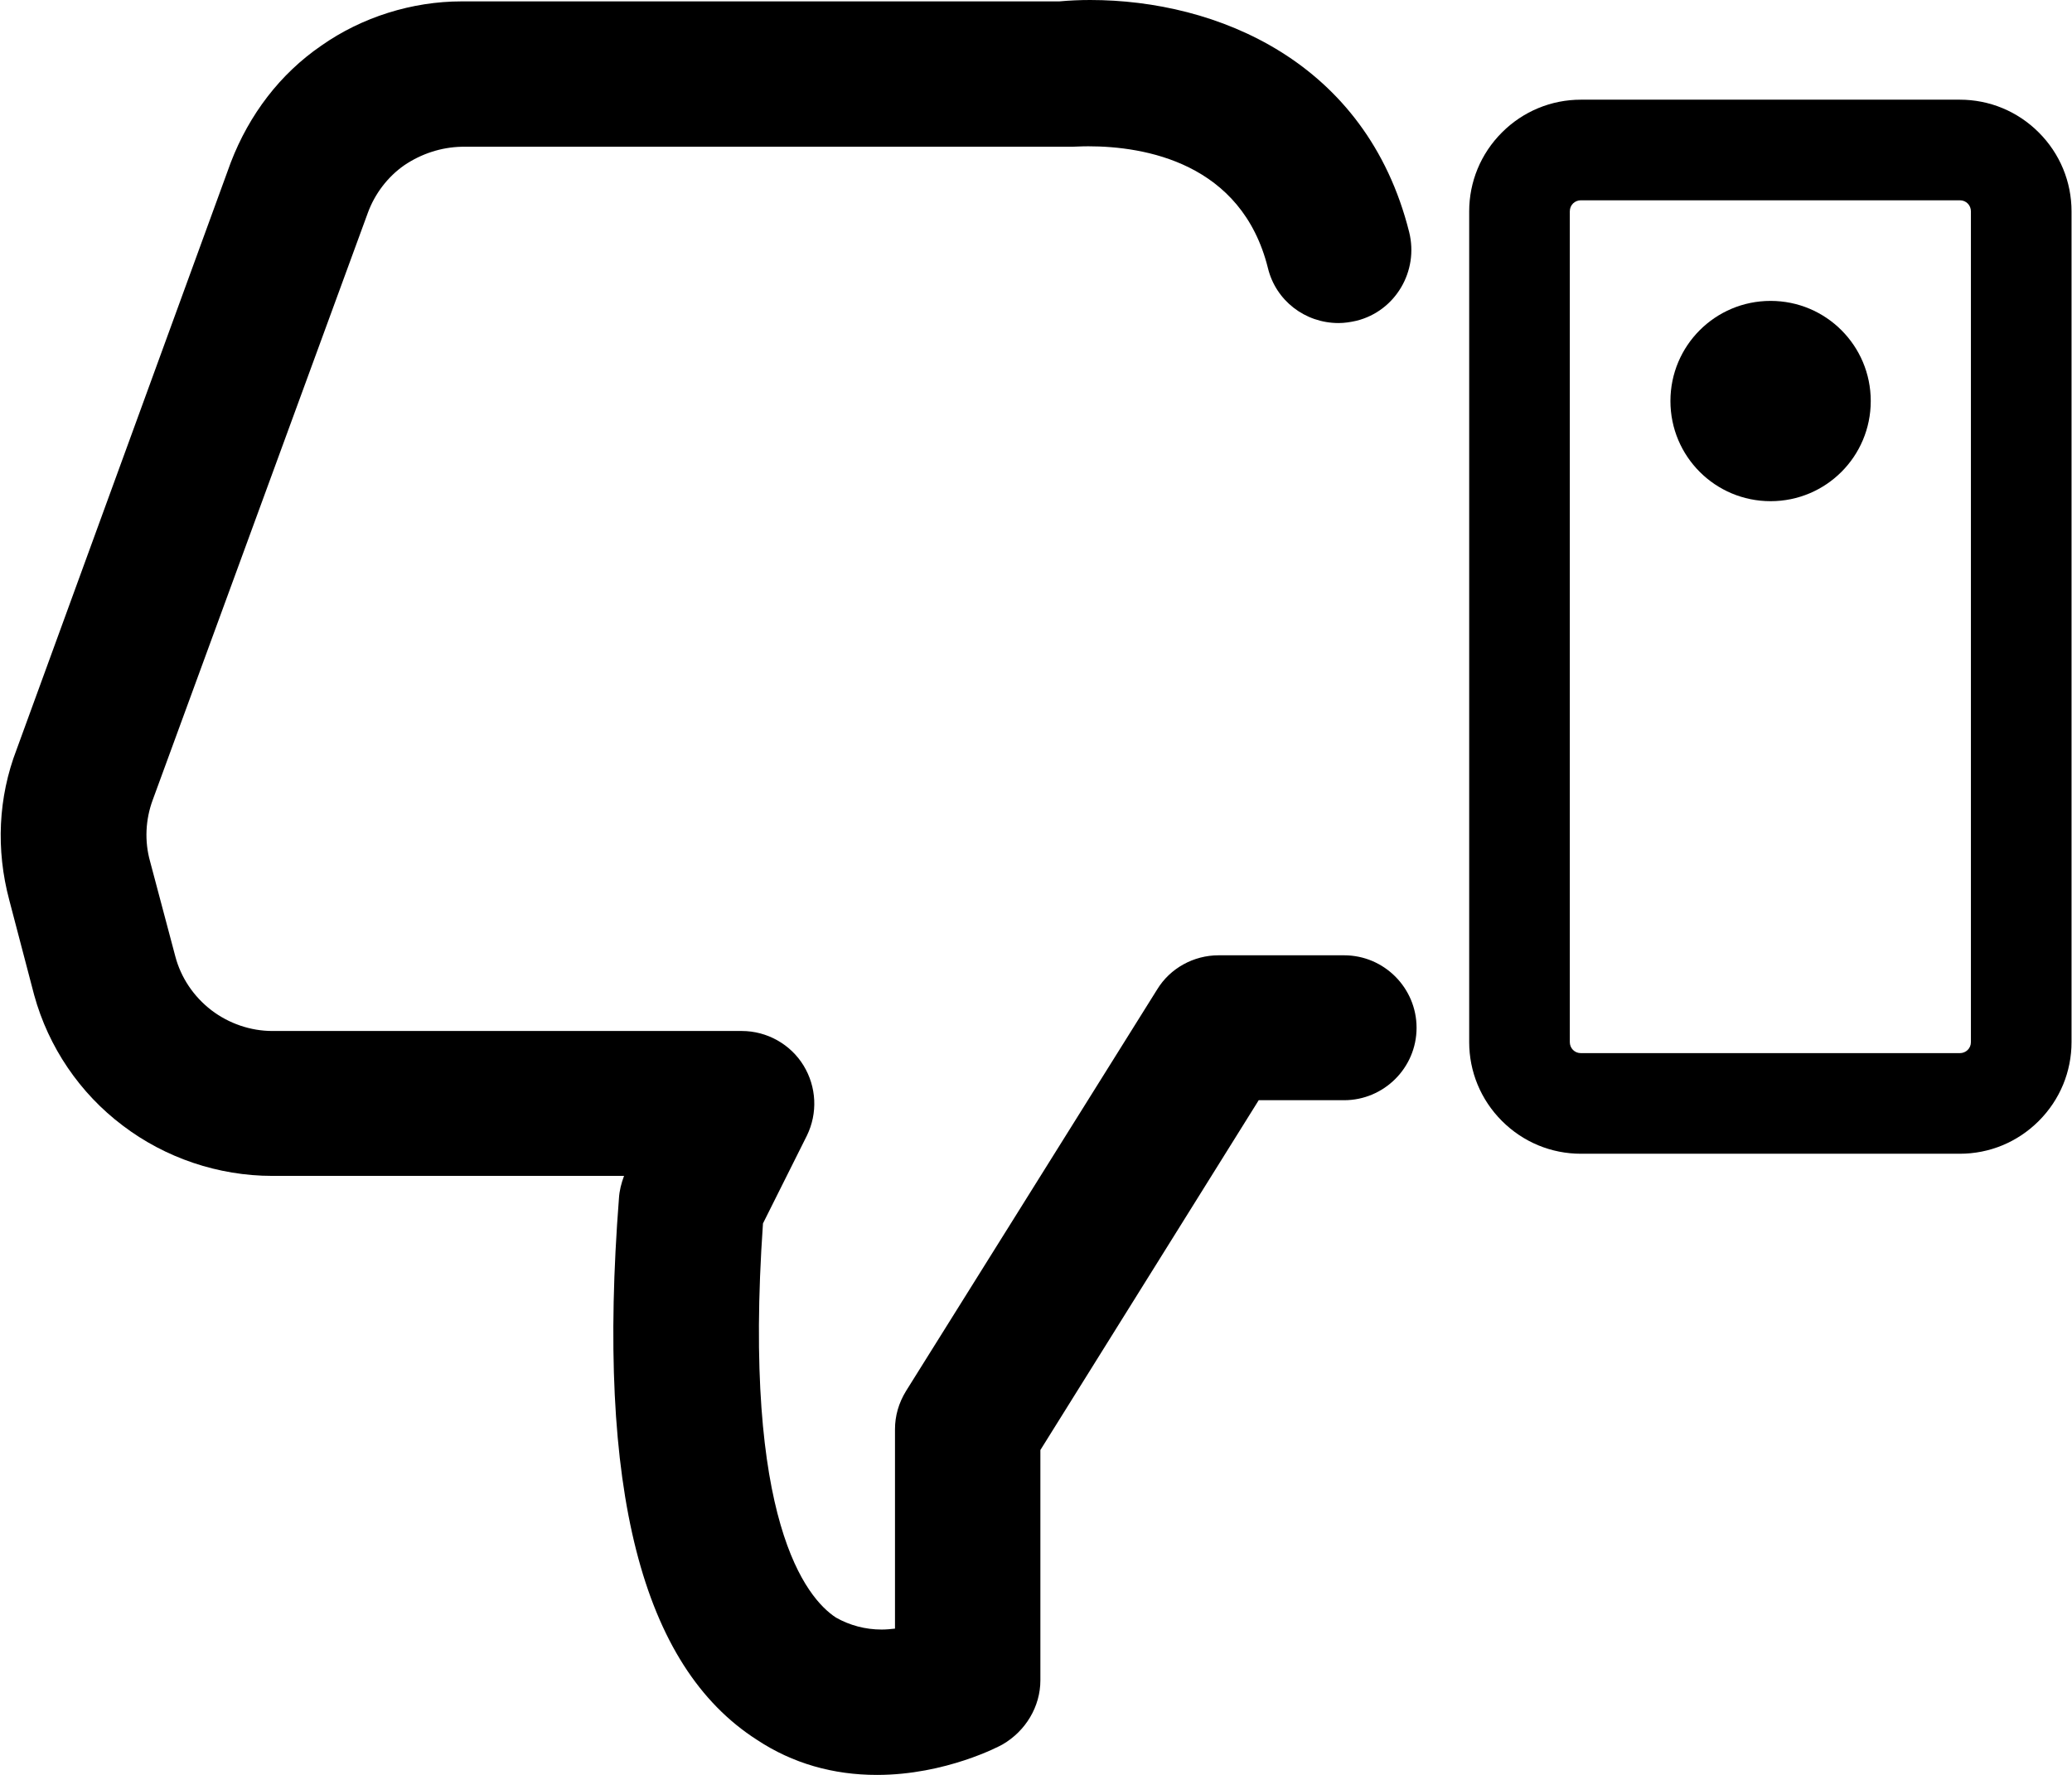
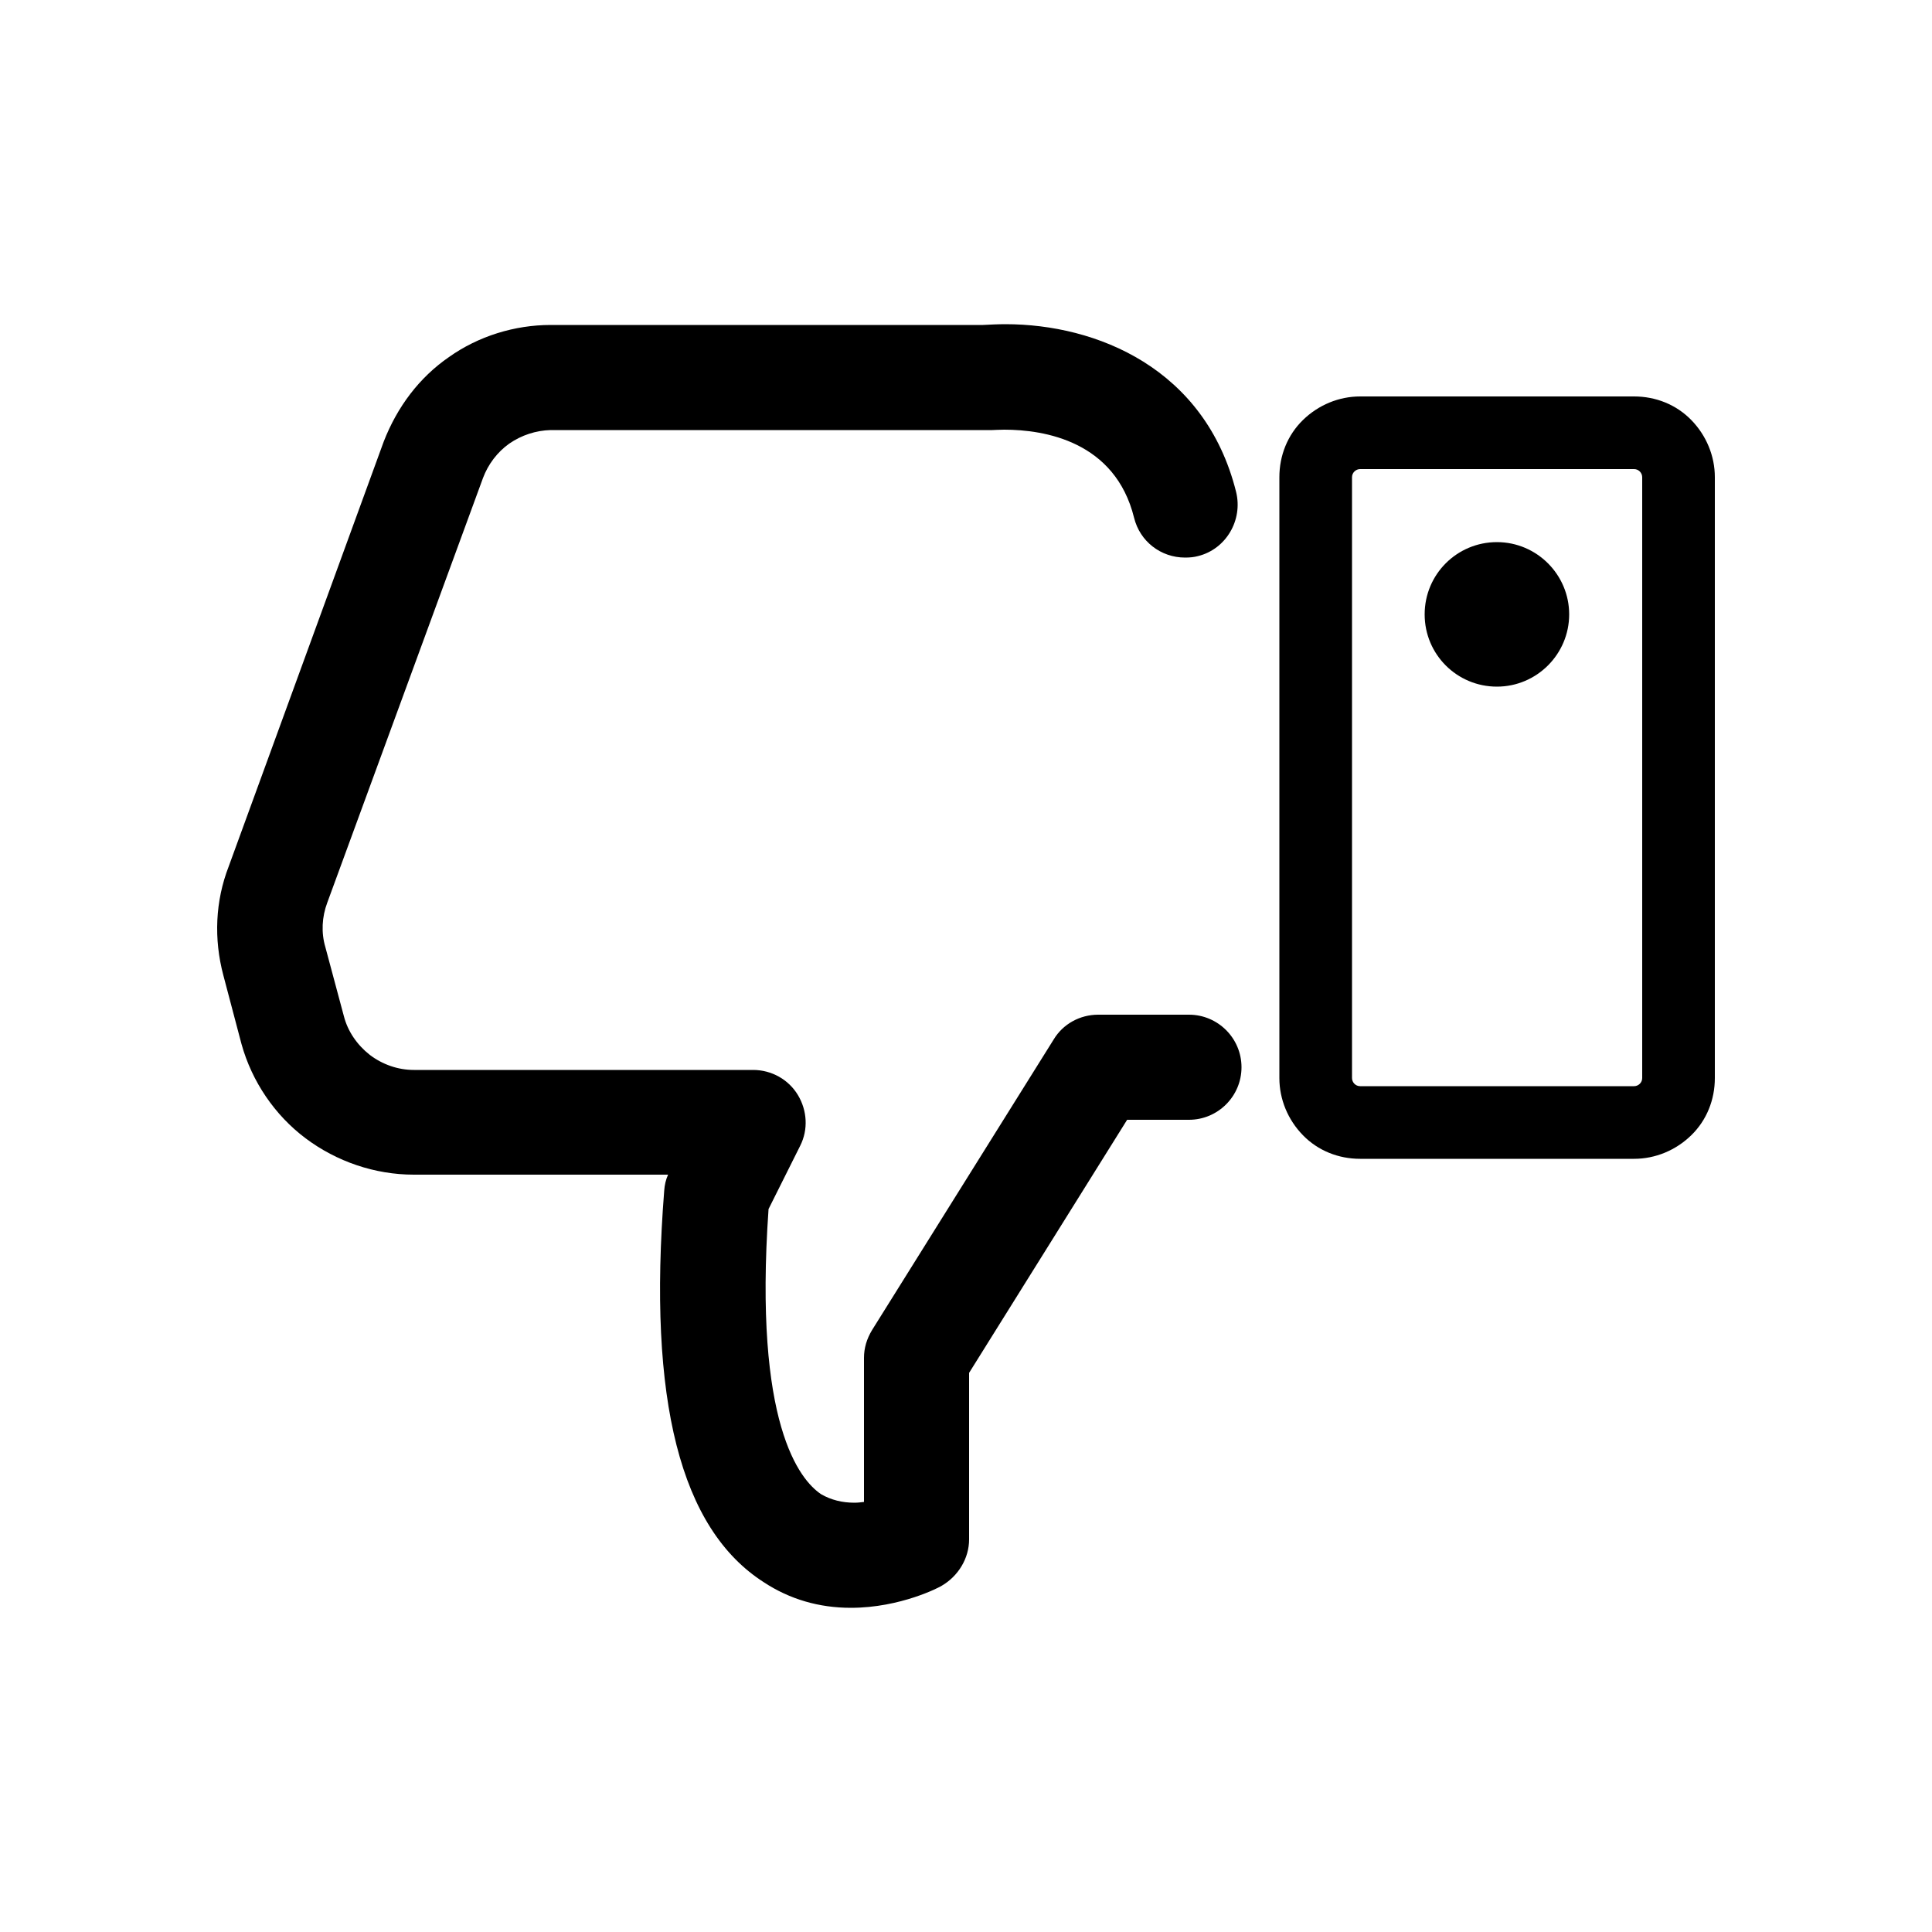
- <svg xmlns="http://www.w3.org/2000/svg" version="1.1" id="Layer_1" x="0px" y="0px" viewBox="0 0 448.9 384.5" style="enable-background:new 0 0 448.9 384.5;" xml:space="preserve">
+ <svg xmlns="http://www.w3.org/2000/svg" version="1.1" id="Layer_1" x="0px" y="0px" viewBox="0 0 500 500" style="enable-background:new 0 0 500 500;" xml:space="preserve">
  <g>
-     <path d="M342.5,250h82.1c6.4,0,12.5-2.5,17.1-7.1c4.6-4.6,7.1-10.7,7.1-17.1v-180c0-6.4-2.5-12.5-7.1-17.1   c-4.6-4.6-10.7-7.1-17.1-7.1h-82.1c-6.4,0-12.5,2.5-17.1,7.1c-4.6,4.6-7.1,10.7-7.1,17.1v180c0,6.4,2.5,12.5,7.1,17.1   S336.1,250,342.5,250z M340.1,45.8c0-1.4,1.1-2.4,2.4-2.4h82.1c1.4,0,2.4,1.1,2.4,2.4v180c0,1.4-1.1,2.4-2.4,2.4h-82.1   c-1.4,0-2.4-1.1-2.4-2.4V45.8z" />
-     <path d="M236.2,0c27.3,0,59.8,13.2,69.1,50.3c2.1,8.5-3,17.1-11.4,19.2c-1.3,0.3-2.6,0.5-3.9,0.5c-7.3,0-13.6-4.9-15.3-11.9   c-5.7-22.9-26.8-26.4-38.9-26.4c-1.7,0-3,0.1-3.6,0.1c-0.4,0-0.7,0-0.8,0H100c-4.4,0.1-8.7,1.5-12.4,4c-3.6,2.5-6.4,6.2-7.9,10.3   L33.1,173.3c-1.6,4.3-1.8,9-0.6,13.3l5.5,20.7c1.2,4.5,3.9,8.6,7.8,11.6c3.8,2.9,8.5,4.5,13.2,4.5h101.7c5.5,0,10.6,2.9,13.4,7.5   c2.8,4.6,3.1,10.3,0.7,15.2l-9.5,19c-4.5,64.5,9.4,81.2,15.8,85.4c3,1.7,6.4,2.6,9.9,2.6c1,0,2-0.1,2.9-0.2v-43.2   c0-2.9,0.8-5.7,2.4-8.3l54.4-87c2.8-4.6,7.9-7.4,13.3-7.4h27.2c8.7,0,15.7,7.1,15.7,15.7c0,8.7-7.1,15.7-15.7,15.7h-18.5   l-47.3,75.8v49.9c0,5.7-3.2,11-8.2,13.9c-0.5,0.3-12.3,6.6-27.2,6.6c-9.5,0-18.3-2.5-26-7.6c-25-16-34.8-54.4-29.9-117.4   c0.1-1.6,0.5-3.2,1.1-4.8H59c-11.7,0-23.2-3.9-32.4-10.9c-9.3-7-16.1-17-19.2-28.3l-5.4-20.6c-2.9-10.9-2.4-22.2,1.6-32.6L50,35.2   C54,24.8,60.7,16,69.6,9.9c8.8-6.2,19.7-9.6,30.4-9.6h129.5C231.7,0.1,234,0,236.2,0z" />
-     <path d="M6.6,193.7l5.4,20.6c2.8,10.3,8.9,19.3,17.5,25.7c8.4,6.4,18.8,9.9,29.5,9.9h84.2l-3,6l0,0c-0.6,1.3-1,2.6-1.1,4   c-4.8,61,4.3,98.1,27.7,113c22.2,14.5,47.1,1.4,48.2,0.8l0,0c3.5-1.9,5.7-5.5,5.7-9.6v-51.3l49.5-79.2h21.2c6,0,10.9-4.9,10.9-10.9   c0-6-4.9-10.9-10.9-10.9h-27.2c-3.8,0-7.3,1.9-9.2,5.1l-54.4,87c-1.1,1.7-1.7,3.7-1.7,5.7v47c-6.7,2.2-14.1,1.5-20.2-2   c-8.8-5.7-22.8-25.1-18.1-90.9l9.9-19.8l0,0c1.7-3.4,1.5-7.4-0.5-10.6s-5.4-5.1-9.2-5.1H59.1c-5.8,0-11.6-1.9-16.2-5.5   c-4.7-3.6-8.1-8.5-9.5-14.2l-5.4-20.6c-1.6-5.3-1.3-11.1,0.7-16.3L75.2,44.5l0,0c1.8-5,5.2-9.5,9.7-12.6s9.7-4.8,15.1-4.9h131.4   c1.7,0,39.6-4,48.1,29.9c1.5,5.8,7.5,9.3,13.3,7.9s9.3-7.5,7.9-13.3c-9.3-37.2-42.9-46.6-64.4-46.6c-2.1,0-4.4,0.1-6.5,0.3H100   c-9.9,0-19.6,3.1-27.7,8.7c-8.2,5.6-14.3,13.7-17.8,23L8,164.1l0,0C4.3,173.7,3.9,184,6.6,193.7L6.6,193.7z" />
-     <path d="M361.9,86.9c0-12,9.7-21.7,21.7-21.7s21.7,9.7,21.7,21.7s-9.7,21.7-21.7,21.7S361.9,98.9,361.9,86.9" />
+     <path d="M352,299.9h70.9c5.5,0,10.8-2.2,14.8-6.1s6.1-9.2,6.1-14.8V123.5c0-5.5-2.2-10.8-6.1-14.8s-9.2-6.1-14.8-6.1H352   c-5.5,0-10.8,2.2-14.8,6.1s-6.1,9.2-6.1,14.8V279c0,5.5,2.2,10.8,6.1,14.8S346.4,299.9,352,299.9z M349.9,123.5   c0-1.2,1-2.1,2.1-2.1h70.9c1.2,0,2.1,1,2.1,2.1V279c0,1.2-1,2.1-2.1,2.1H352c-1.2,0-2.1-1-2.1-2.1V123.5z" />
+     <path d="M260.2,83.9c23.6,0,51.7,11.4,59.7,43.4c1.8,7.3-2.6,14.8-9.8,16.6c-1.1,0.3-2.2,0.4-3.4,0.4c-6.3,0-11.7-4.2-13.2-10.3   c-4.9-19.8-23.2-22.8-33.6-22.8c-1.5,0-2.6,0.1-3.1,0.1c-0.3,0-0.6,0-0.7,0H142.5c-3.8,0.1-7.5,1.3-10.7,3.5   c-3.1,2.2-5.5,5.4-6.8,8.9L84.7,233.6c-1.4,3.7-1.6,7.8-0.5,11.5l4.8,17.9c1,3.9,3.4,7.4,6.7,10c3.3,2.5,7.3,3.9,11.4,3.9h87.8   c4.8,0,9.2,2.5,11.6,6.5s2.7,8.9,0.6,13.1l-8.2,16.4c-3.9,55.7,8.1,70.1,13.6,73.8c2.6,1.5,5.5,2.2,8.6,2.2c0.9,0,1.7-0.1,2.5-0.2   v-37.3c0-2.5,0.7-4.9,2.1-7.2l47-75.2c2.4-4,6.8-6.4,11.5-6.4h23.5c7.5,0,13.6,6.1,13.6,13.6c0,7.5-6.1,13.6-13.6,13.6h-16   l-40.9,65.5v43.1c0,4.9-2.8,9.5-7.1,12c-0.4,0.3-10.6,5.7-23.5,5.7c-8.2,0-15.8-2.2-22.5-6.6c-21.6-13.8-30.1-47-25.8-101.4   c0.1-1.4,0.4-2.8,1-4.1h-65.8c-10.1,0-20-3.4-28-9.4c-8-6-13.9-14.7-16.6-24.4l-4.7-17.8c-2.5-9.4-2.1-19.2,1.4-28.2l40.1-109.9   c3.5-9,9.2-16.6,16.9-21.9c7.6-5.4,17-8.3,26.3-8.3h111.9C256.3,84,258.3,83.9,260.2,83.9z" />
+     <path d="M61.8,251.3l4.7,17.8c2.4,8.9,7.7,16.7,15.1,22.2c7.3,5.5,16.2,8.6,25.5,8.6h72.7l-2.6,5.2l0,0c-0.5,1.1-0.9,2.2-1,3.5   c-4.1,52.7,3.7,84.7,23.9,97.6c19.2,12.5,40.7,1.2,41.6,0.7l0,0c3-1.6,4.9-4.8,4.9-8.3v-44.3l42.8-68.4h18.3c5.2,0,9.4-4.2,9.4-9.4   c0-5.2-4.2-9.4-9.4-9.4h-23.5c-3.3,0-6.3,1.6-7.9,4.4l-47,75.2c-1,1.5-1.5,3.2-1.5,4.9V392c-5.8,1.9-12.2,1.3-17.4-1.7   c-7.6-4.9-19.7-21.7-15.6-78.5l8.6-17.1l0,0c1.5-2.9,1.3-6.4-0.4-9.2c-1.7-2.8-4.7-4.4-7.9-4.4h-87.8c-5,0-10-1.6-14-4.8   c-4.1-3.1-7-7.3-8.2-12.3l-4.7-17.8c-1.4-4.6-1.1-9.6,0.6-14.1l40.2-109.8l0,0c1.6-4.3,4.5-8.2,8.4-10.9c3.9-2.7,8.4-4.1,13-4.2   H256c1.5,0,34.2-3.5,41.5,25.8c1.3,5,6.5,8,11.5,6.8s8-6.5,6.8-11.5c-8-32.1-37.1-40.3-55.6-40.3c-1.8,0-3.8,0.1-5.6,0.3H142.5   c-8.6,0-16.9,2.7-23.9,7.5c-7.1,4.8-12.4,11.8-15.4,19.9L63,225.7l0,0C59.8,234,59.5,242.9,61.8,251.3L61.8,251.3z" />
+     <path d="M368.7,159c0-10.4,8.4-18.7,18.7-18.7s18.7,8.4,18.7,18.7s-8.4,18.7-18.7,18.7S368.7,169.4,368.7,159" />
  </g>
</svg>
